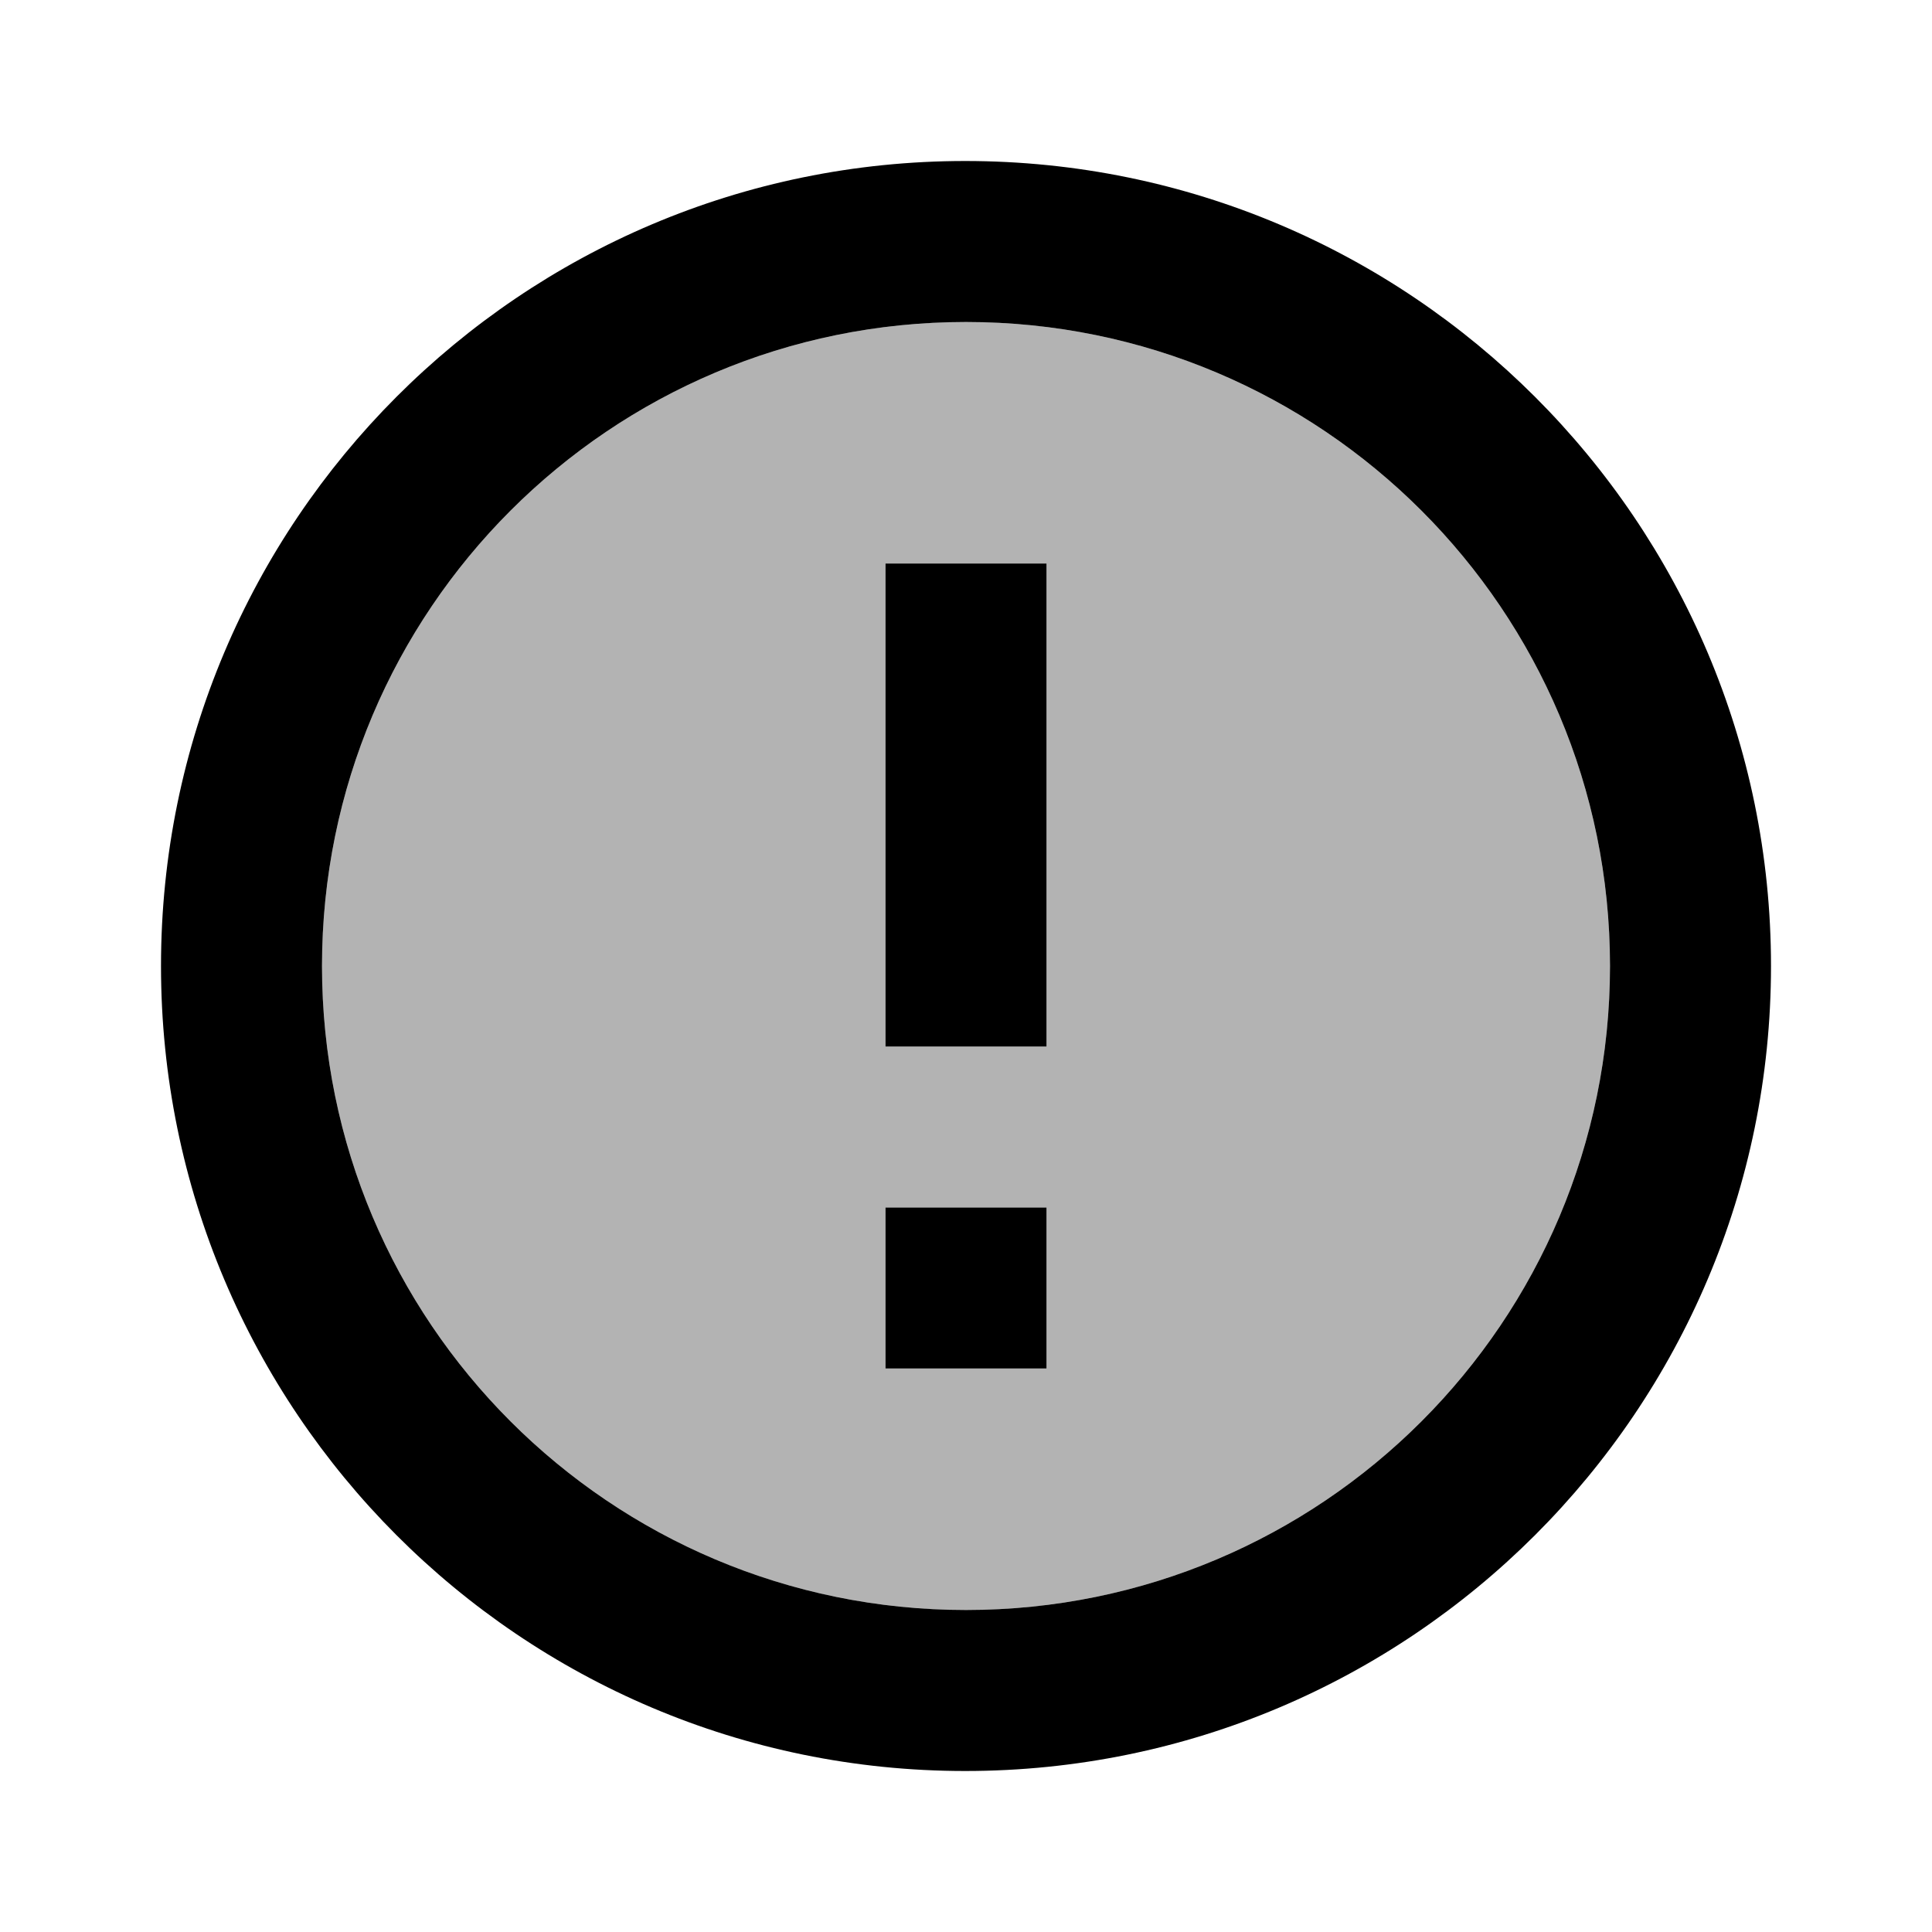
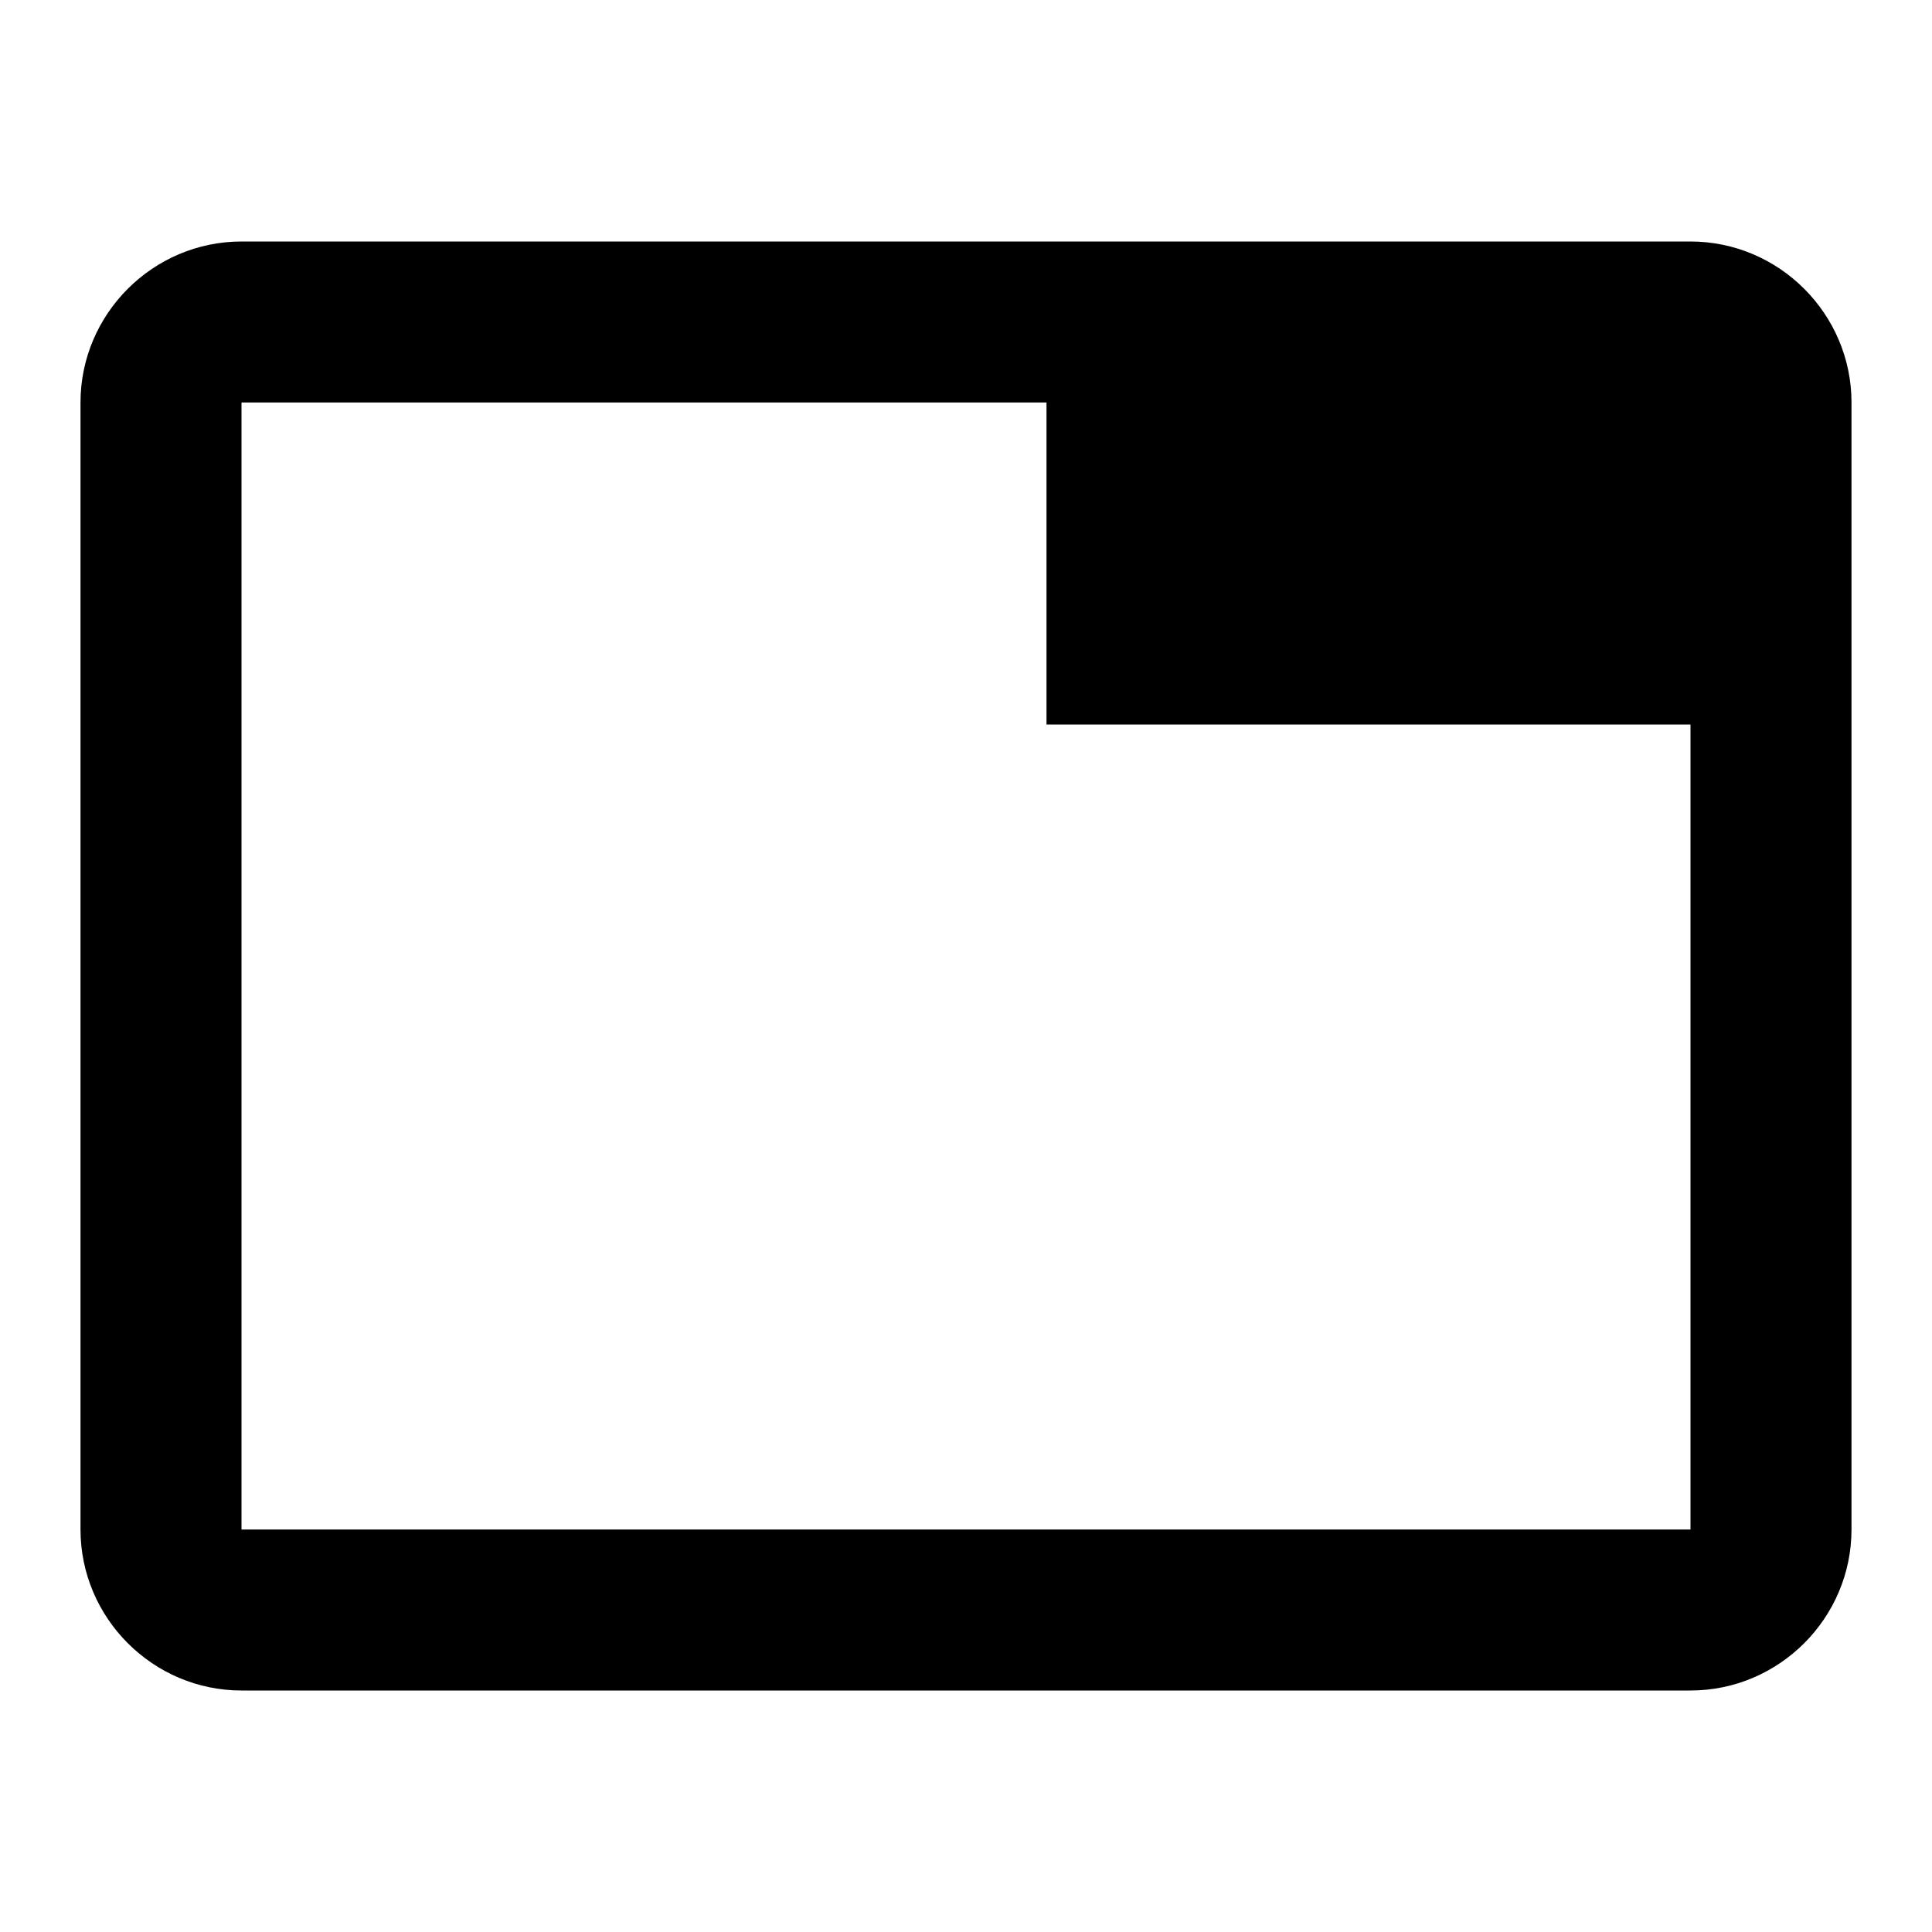
<svg xmlns="http://www.w3.org/2000/svg" width="24" height="24" viewBox="0 0 24 24">
-   <path opacity=".3" d="M12 4c-4.42 0-8 3.58-8 8s3.58 8 8 8 8-3.58 8-8-3.58-8-8-8zm1 13h-2v-2h2v2zm0-4h-2V7h2v6z" />
-   <path d="M11.99 2C6.47 2 2 6.48 2 12s4.47 10 9.99 10C17.52 22 22 17.52 22 12S17.52 2 11.99 2zM12 20c-4.42 0-8-3.58-8-8s3.58-8 8-8 8 3.58 8 8-3.58 8-8 8zm-1-5h2v2h-2zm0-8h2v6h-2z" />
+   <path fill="none" d="M0 0h24v24H0V0zm0 0h24v24H0V0z" />
+   <path d="M21 3H3c-1.1 0-2 .9-2 2v14c0 1.1.9 2 2 2h18c1.1 0 2-.9 2-2V5c0-1.1-.9-2-2-2zm0 16H3V5h10v4h8v10z" />
</svg>
